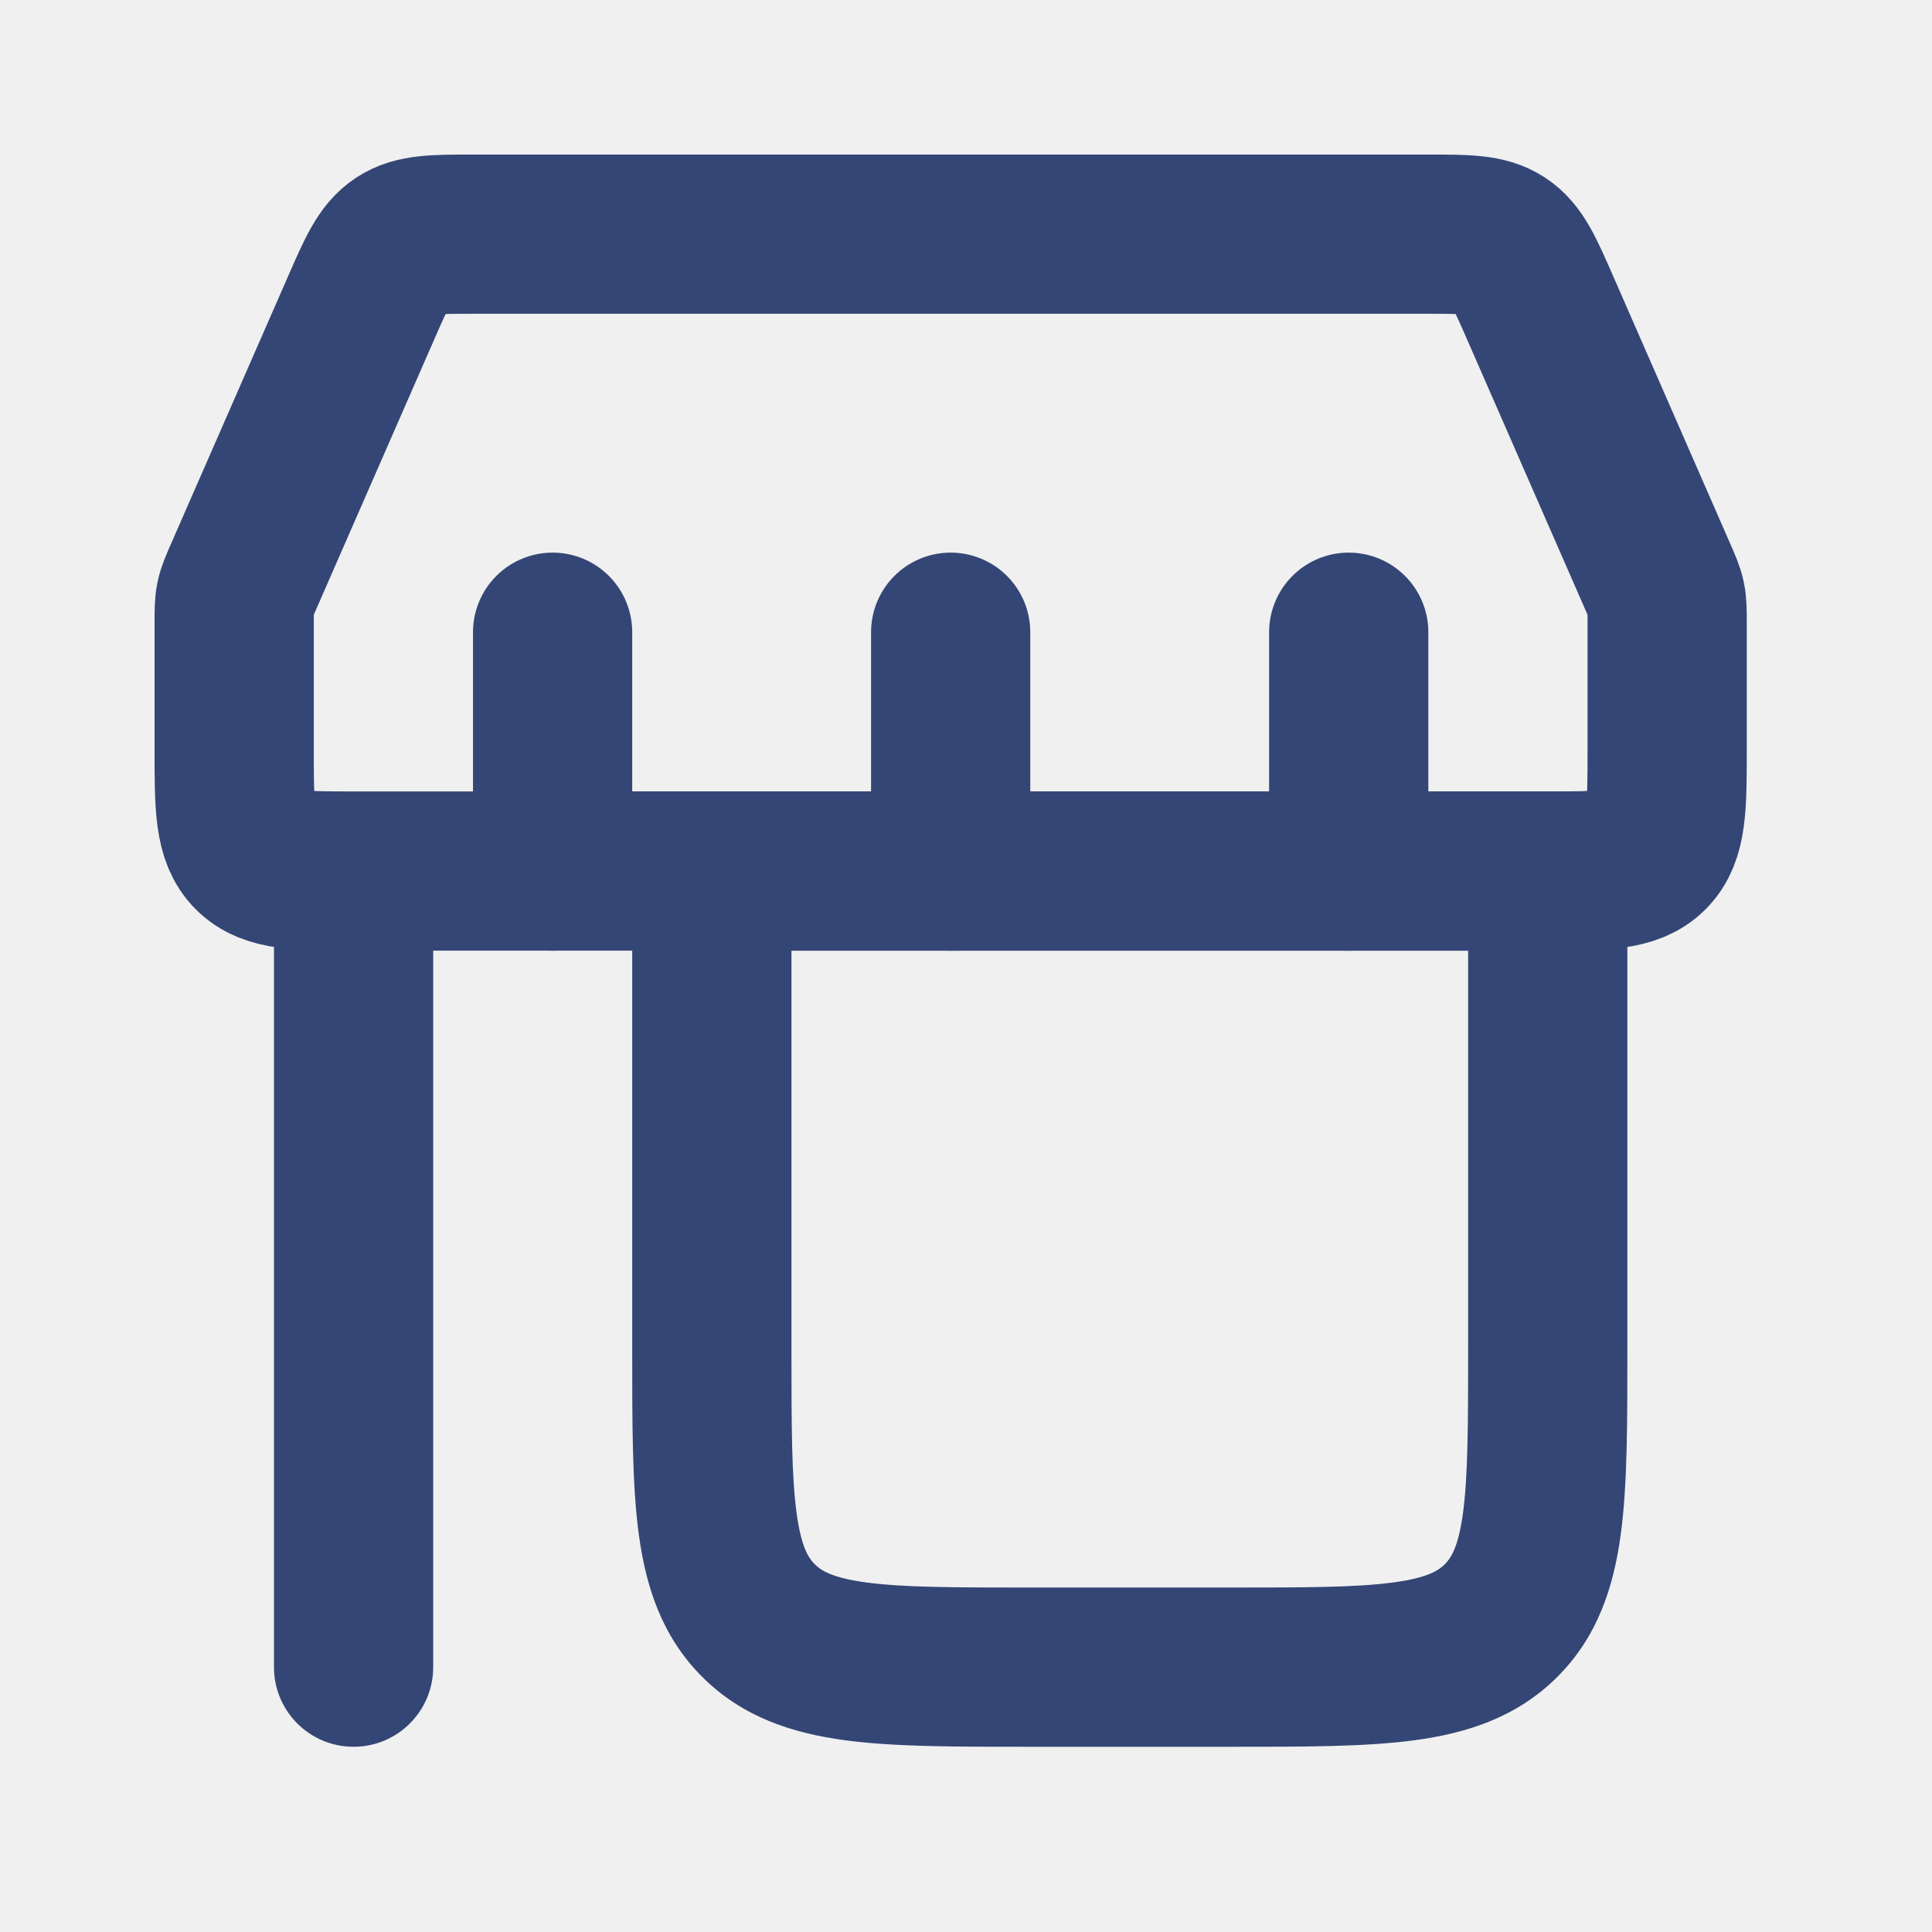
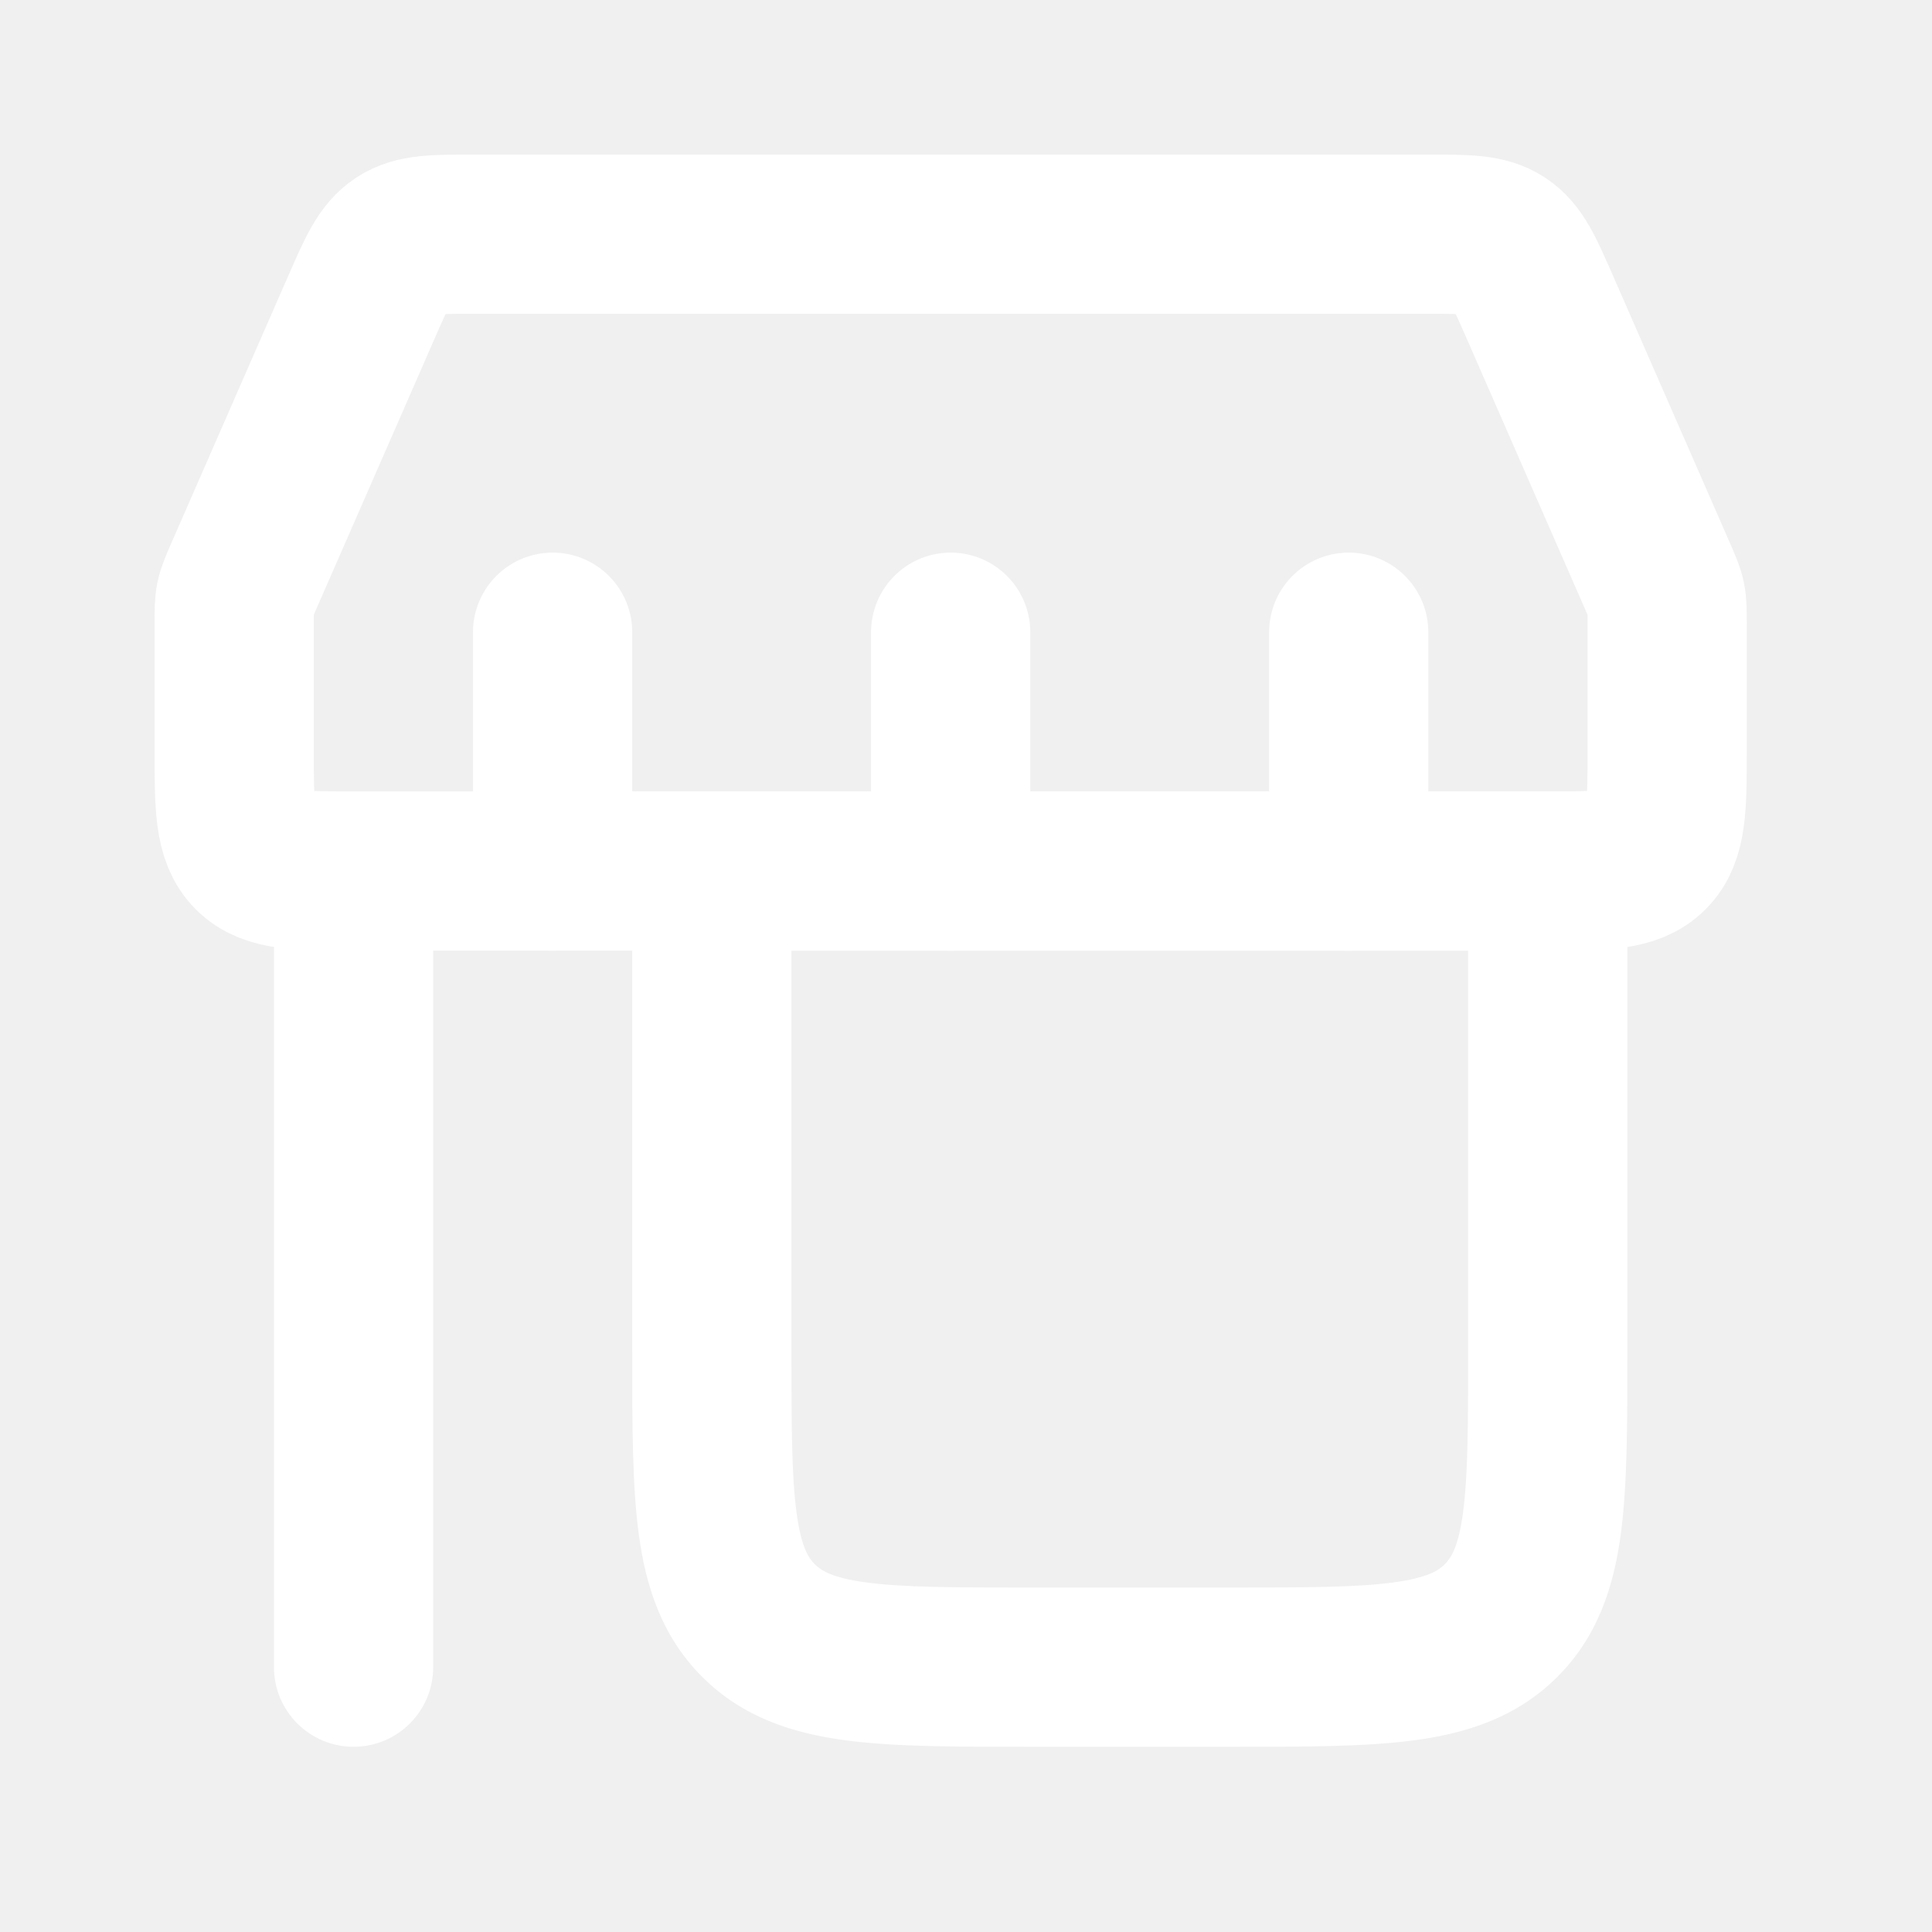
<svg xmlns="http://www.w3.org/2000/svg" width="63" height="63" viewBox="0 0 63 63" fill="none">
  <g clip-path="url(#clip0_915_21039)">
-     <path d="M14.126 30.764C14.126 29.33 12.963 28.168 11.53 28.168C10.096 28.168 8.934 29.33 8.934 30.764H14.126ZM50.47 28.404L53.066 28.404V25.808H50.47V28.404ZM8.934 54.364C8.934 55.798 10.096 56.96 11.53 56.96C12.963 56.96 14.126 55.798 14.126 54.364H8.934ZM23.212 28.404V25.808H20.616L20.616 28.404L23.212 28.404ZM24.733 52.843L22.897 54.679L24.733 52.843ZM48.949 52.843L47.113 51.008L48.949 52.843ZM47.874 28.404L47.874 43.98L53.066 43.98L53.066 28.404L47.874 28.404ZM14.126 54.364V30.764H8.934V54.364H14.126ZM40.086 51.768H33.596V56.96H40.086V51.768ZM25.808 43.98L25.808 28.404L20.616 28.404L20.616 43.98L25.808 43.98ZM23.212 31H50.47V25.808H23.212V31ZM33.596 51.768C31.075 51.768 29.445 51.763 28.245 51.601C27.119 51.45 26.766 51.205 26.568 51.008L22.897 54.679C24.22 56.002 25.851 56.518 27.553 56.747C29.18 56.966 31.222 56.96 33.596 56.96V51.768ZM20.616 43.98C20.616 46.354 20.61 48.396 20.829 50.023C21.058 51.725 21.574 53.356 22.897 54.679L26.568 51.008C26.37 50.81 26.126 50.457 25.975 49.331C25.813 48.131 25.808 46.501 25.808 43.98L20.616 43.98ZM47.874 43.98C47.874 46.501 47.868 48.131 47.707 49.331C47.555 50.457 47.311 50.81 47.113 51.008L50.785 54.679C52.108 53.356 52.624 51.725 52.852 50.023C53.071 48.396 53.066 46.354 53.066 43.98L47.874 43.98ZM40.086 56.96C42.46 56.96 44.502 56.966 46.129 56.747C47.83 56.518 49.462 56.002 50.785 54.679L47.113 51.008C46.916 51.205 46.563 51.45 45.437 51.601C44.236 51.763 42.607 51.768 40.086 51.768V56.96Z" fill="#344675" />
-     <path d="M46.556 7.636H15.444C14.175 7.636 13.54 7.636 13.041 7.962C12.542 8.289 12.288 8.87 11.779 10.033L7.971 18.737C7.804 19.119 7.72 19.31 7.678 19.512C7.636 19.715 7.636 19.924 7.636 20.34V24.404C7.636 26.29 7.636 27.233 8.222 27.818C8.807 28.404 9.75 28.404 11.636 28.404H50.364C52.249 28.404 53.192 28.404 53.778 27.818C54.364 27.233 54.364 26.29 54.364 24.404V20.34C54.364 19.924 54.364 19.715 54.321 19.512C54.279 19.31 54.195 19.119 54.028 18.737L54.028 18.737L50.22 10.033C49.711 8.87 49.457 8.289 48.958 7.962C48.459 7.636 47.825 7.636 46.556 7.636Z" stroke="#344675" stroke-width="5.192" stroke-linecap="round" stroke-linejoin="round" />
-     <path d="M31 28.404V20.616M18.02 28.404V20.616M43.98 28.404V20.616" stroke="#344675" stroke-width="5.192" stroke-linecap="round" stroke-linejoin="round" />
+     <path d="M14.126 30.764C14.126 29.33 12.963 28.168 11.53 28.168C10.096 28.168 8.934 29.33 8.934 30.764H14.126ZM50.47 28.404L53.066 28.404V25.808H50.47V28.404ZM8.934 54.364C8.934 55.798 10.096 56.96 11.53 56.96C12.963 56.96 14.126 55.798 14.126 54.364H8.934ZM23.212 28.404V25.808H20.616L20.616 28.404L23.212 28.404ZM24.733 52.843L22.897 54.679L24.733 52.843ZM48.949 52.843L47.113 51.008L48.949 52.843ZM47.874 28.404L47.874 43.98L53.066 43.98L53.066 28.404L47.874 28.404ZM14.126 54.364V30.764H8.934V54.364H14.126ZM40.086 51.768H33.596V56.96H40.086V51.768ZM25.808 43.98L25.808 28.404L20.616 28.404L20.616 43.98L25.808 43.98ZM23.212 31H50.47V25.808H23.212V31ZM33.596 51.768C31.075 51.768 29.445 51.763 28.245 51.601C27.119 51.45 26.766 51.205 26.568 51.008L22.897 54.679C24.22 56.002 25.851 56.518 27.553 56.747C29.18 56.966 31.222 56.96 33.596 56.96V51.768ZM20.616 43.98C20.616 46.354 20.61 48.396 20.829 50.023C21.058 51.725 21.574 53.356 22.897 54.679L26.568 51.008C26.37 50.81 26.126 50.457 25.975 49.331C25.813 48.131 25.808 46.501 25.808 43.98L20.616 43.98ZM47.874 43.98C47.874 46.501 47.868 48.131 47.707 49.331C47.555 50.457 47.311 50.81 47.113 51.008L50.785 54.679C52.108 53.356 52.624 51.725 52.852 50.023C53.071 48.396 53.066 46.354 53.066 43.98L47.874 43.98ZM40.086 56.96C42.46 56.96 44.502 56.966 46.129 56.747C47.83 56.518 49.462 56.002 50.785 54.679L47.113 51.008C46.916 51.205 46.563 51.45 45.437 51.601C44.236 51.763 42.607 51.768 40.086 51.768V56.96Z" fill="white" />
+     <path d="M46.556 7.636H15.444C14.175 7.636 13.54 7.636 13.041 7.962C12.542 8.289 12.288 8.87 11.779 10.033L7.971 18.737C7.804 19.119 7.72 19.31 7.678 19.512C7.636 19.715 7.636 19.924 7.636 20.34V24.404C7.636 26.29 7.636 27.233 8.222 27.818C8.807 28.404 9.75 28.404 11.636 28.404H50.364C52.249 28.404 53.192 28.404 53.778 27.818C54.364 27.233 54.364 26.29 54.364 24.404V20.34C54.364 19.924 54.364 19.715 54.321 19.512C54.279 19.31 54.195 19.119 54.028 18.737L54.028 18.737L50.22 10.033C49.711 8.87 49.457 8.289 48.958 7.962C48.459 7.636 47.825 7.636 46.556 7.636Z" stroke="white" stroke-width="5.192" stroke-linecap="round" stroke-linejoin="round" />
+     <path d="M31 28.404V20.616M18.02 28.404V20.616M43.98 28.404V20.616" stroke="white" stroke-width="5.192" stroke-linecap="round" stroke-linejoin="round" />
  </g>
  <defs>
    <clipPath id="clip0_915_21039">
      <rect width="62.304" height="62.304" fill="white" />
    </clipPath>
  </defs>
</svg>
